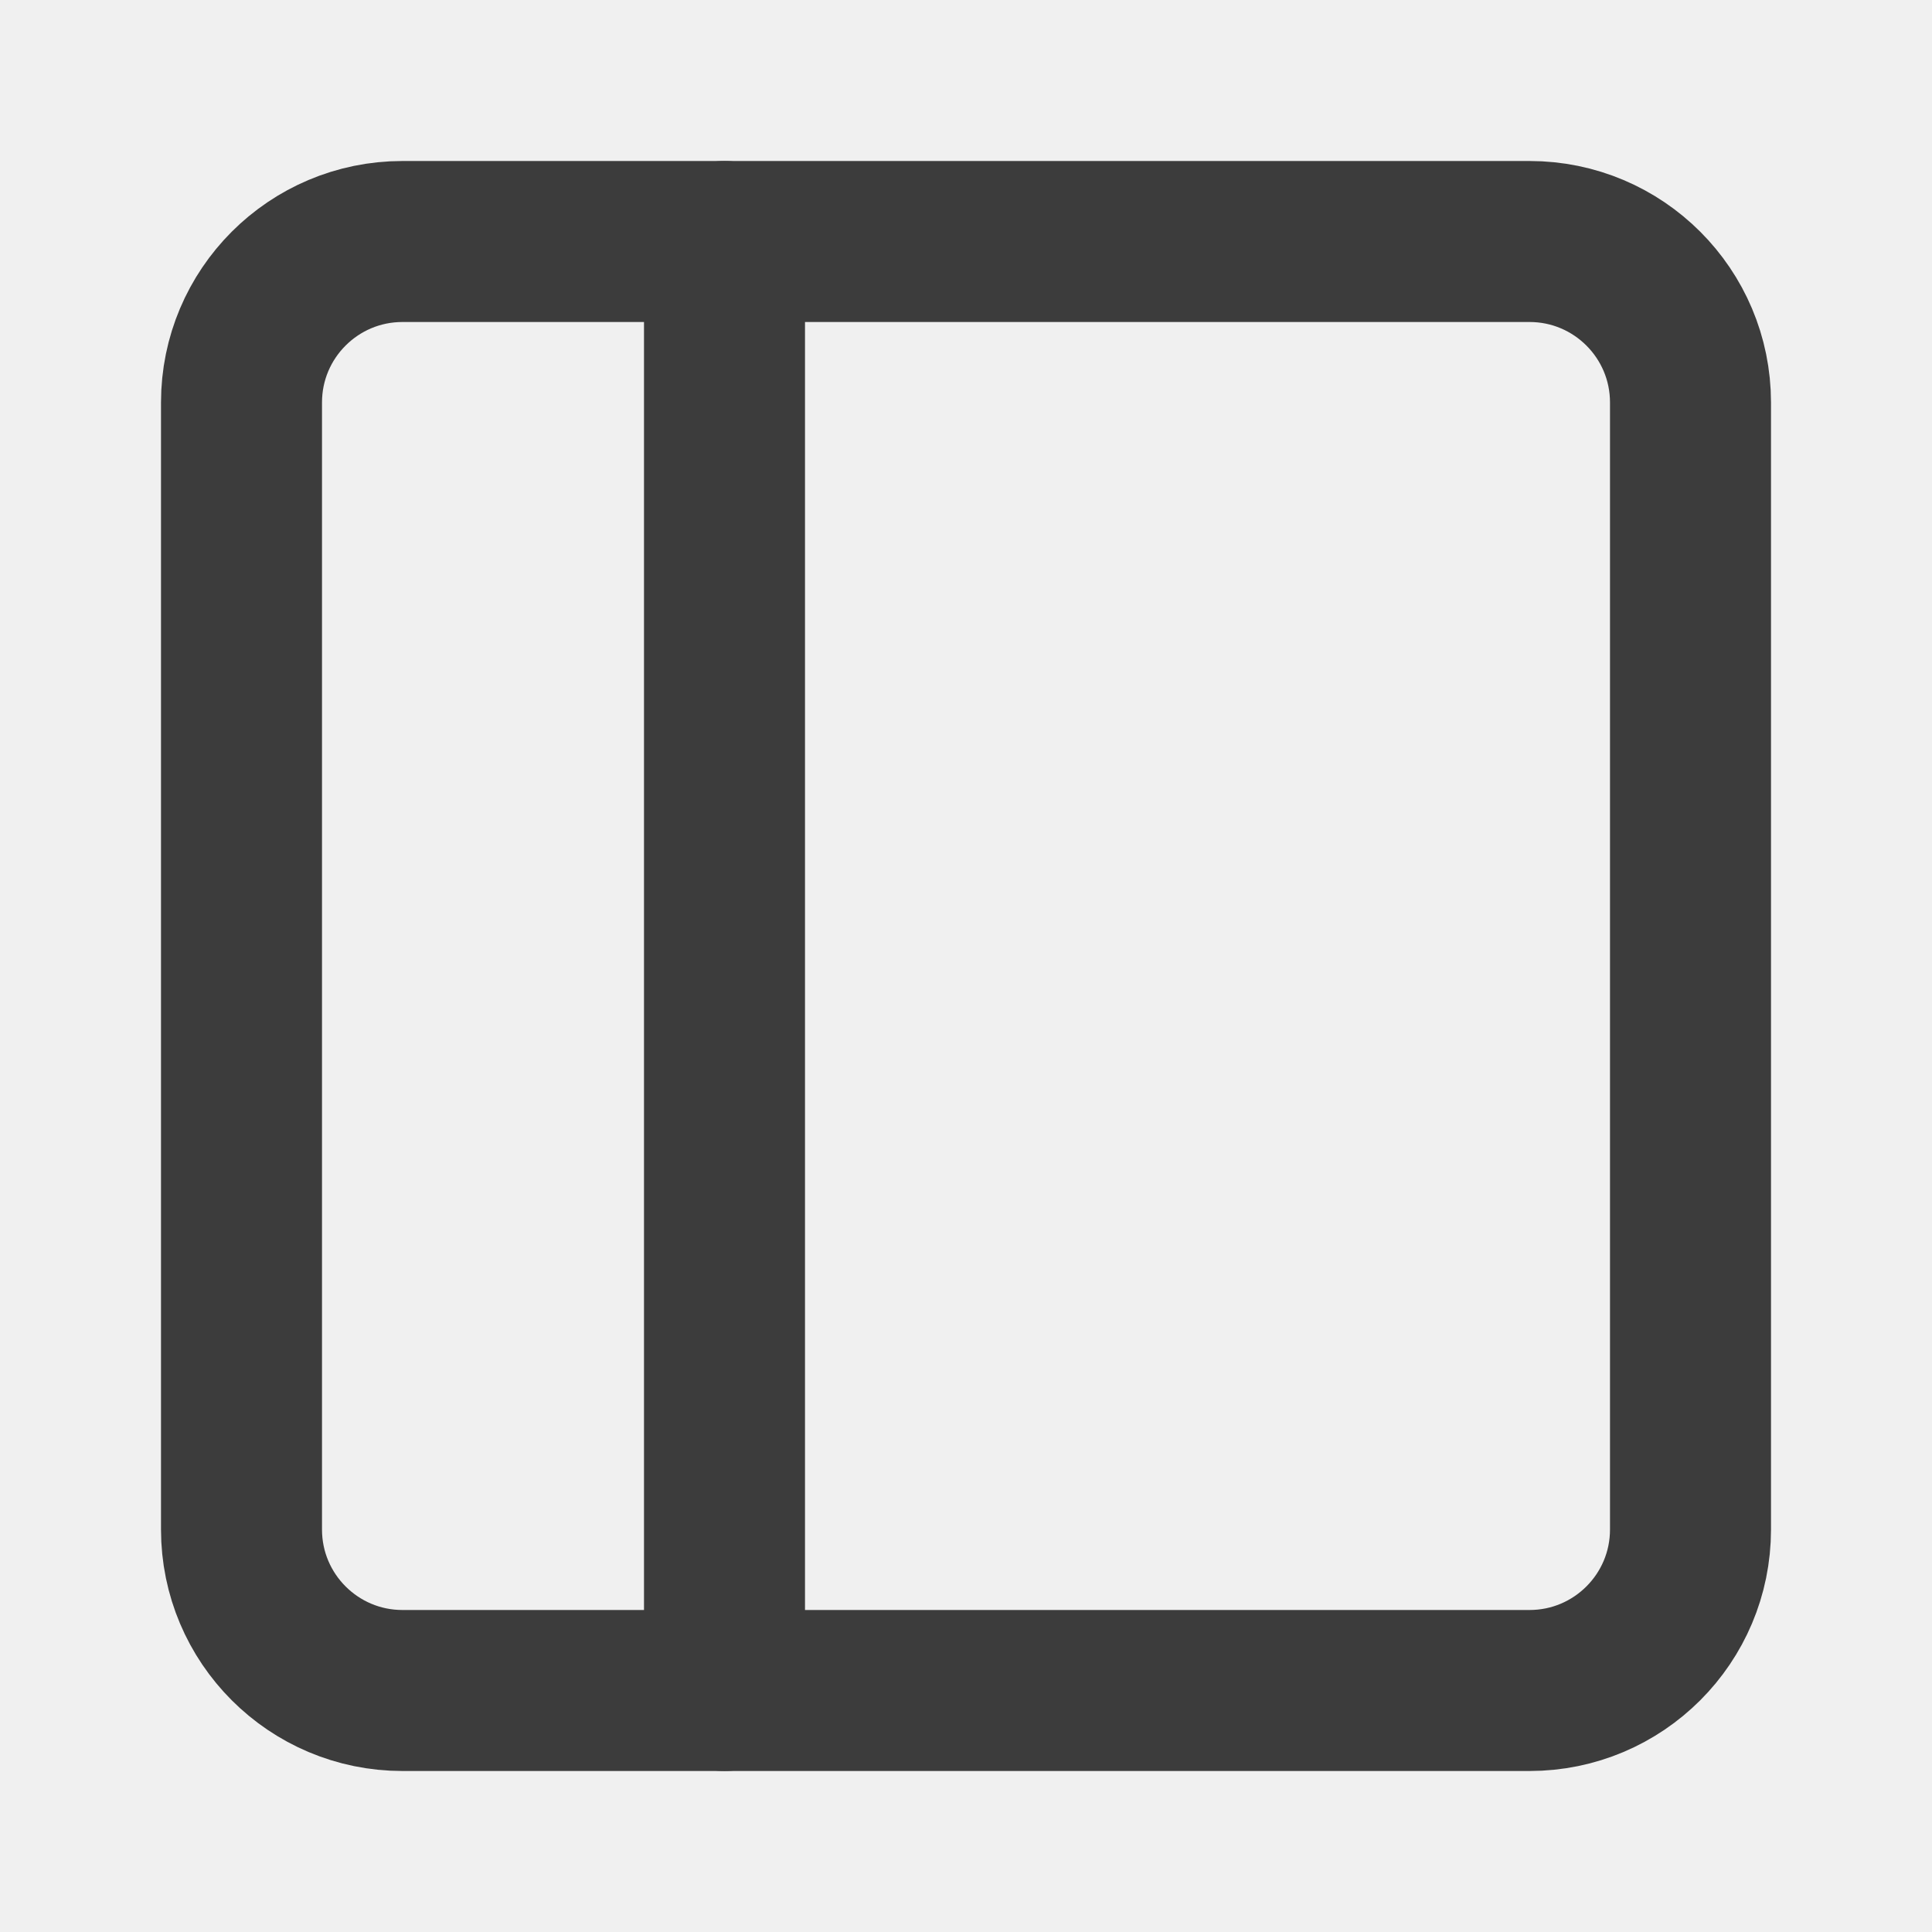
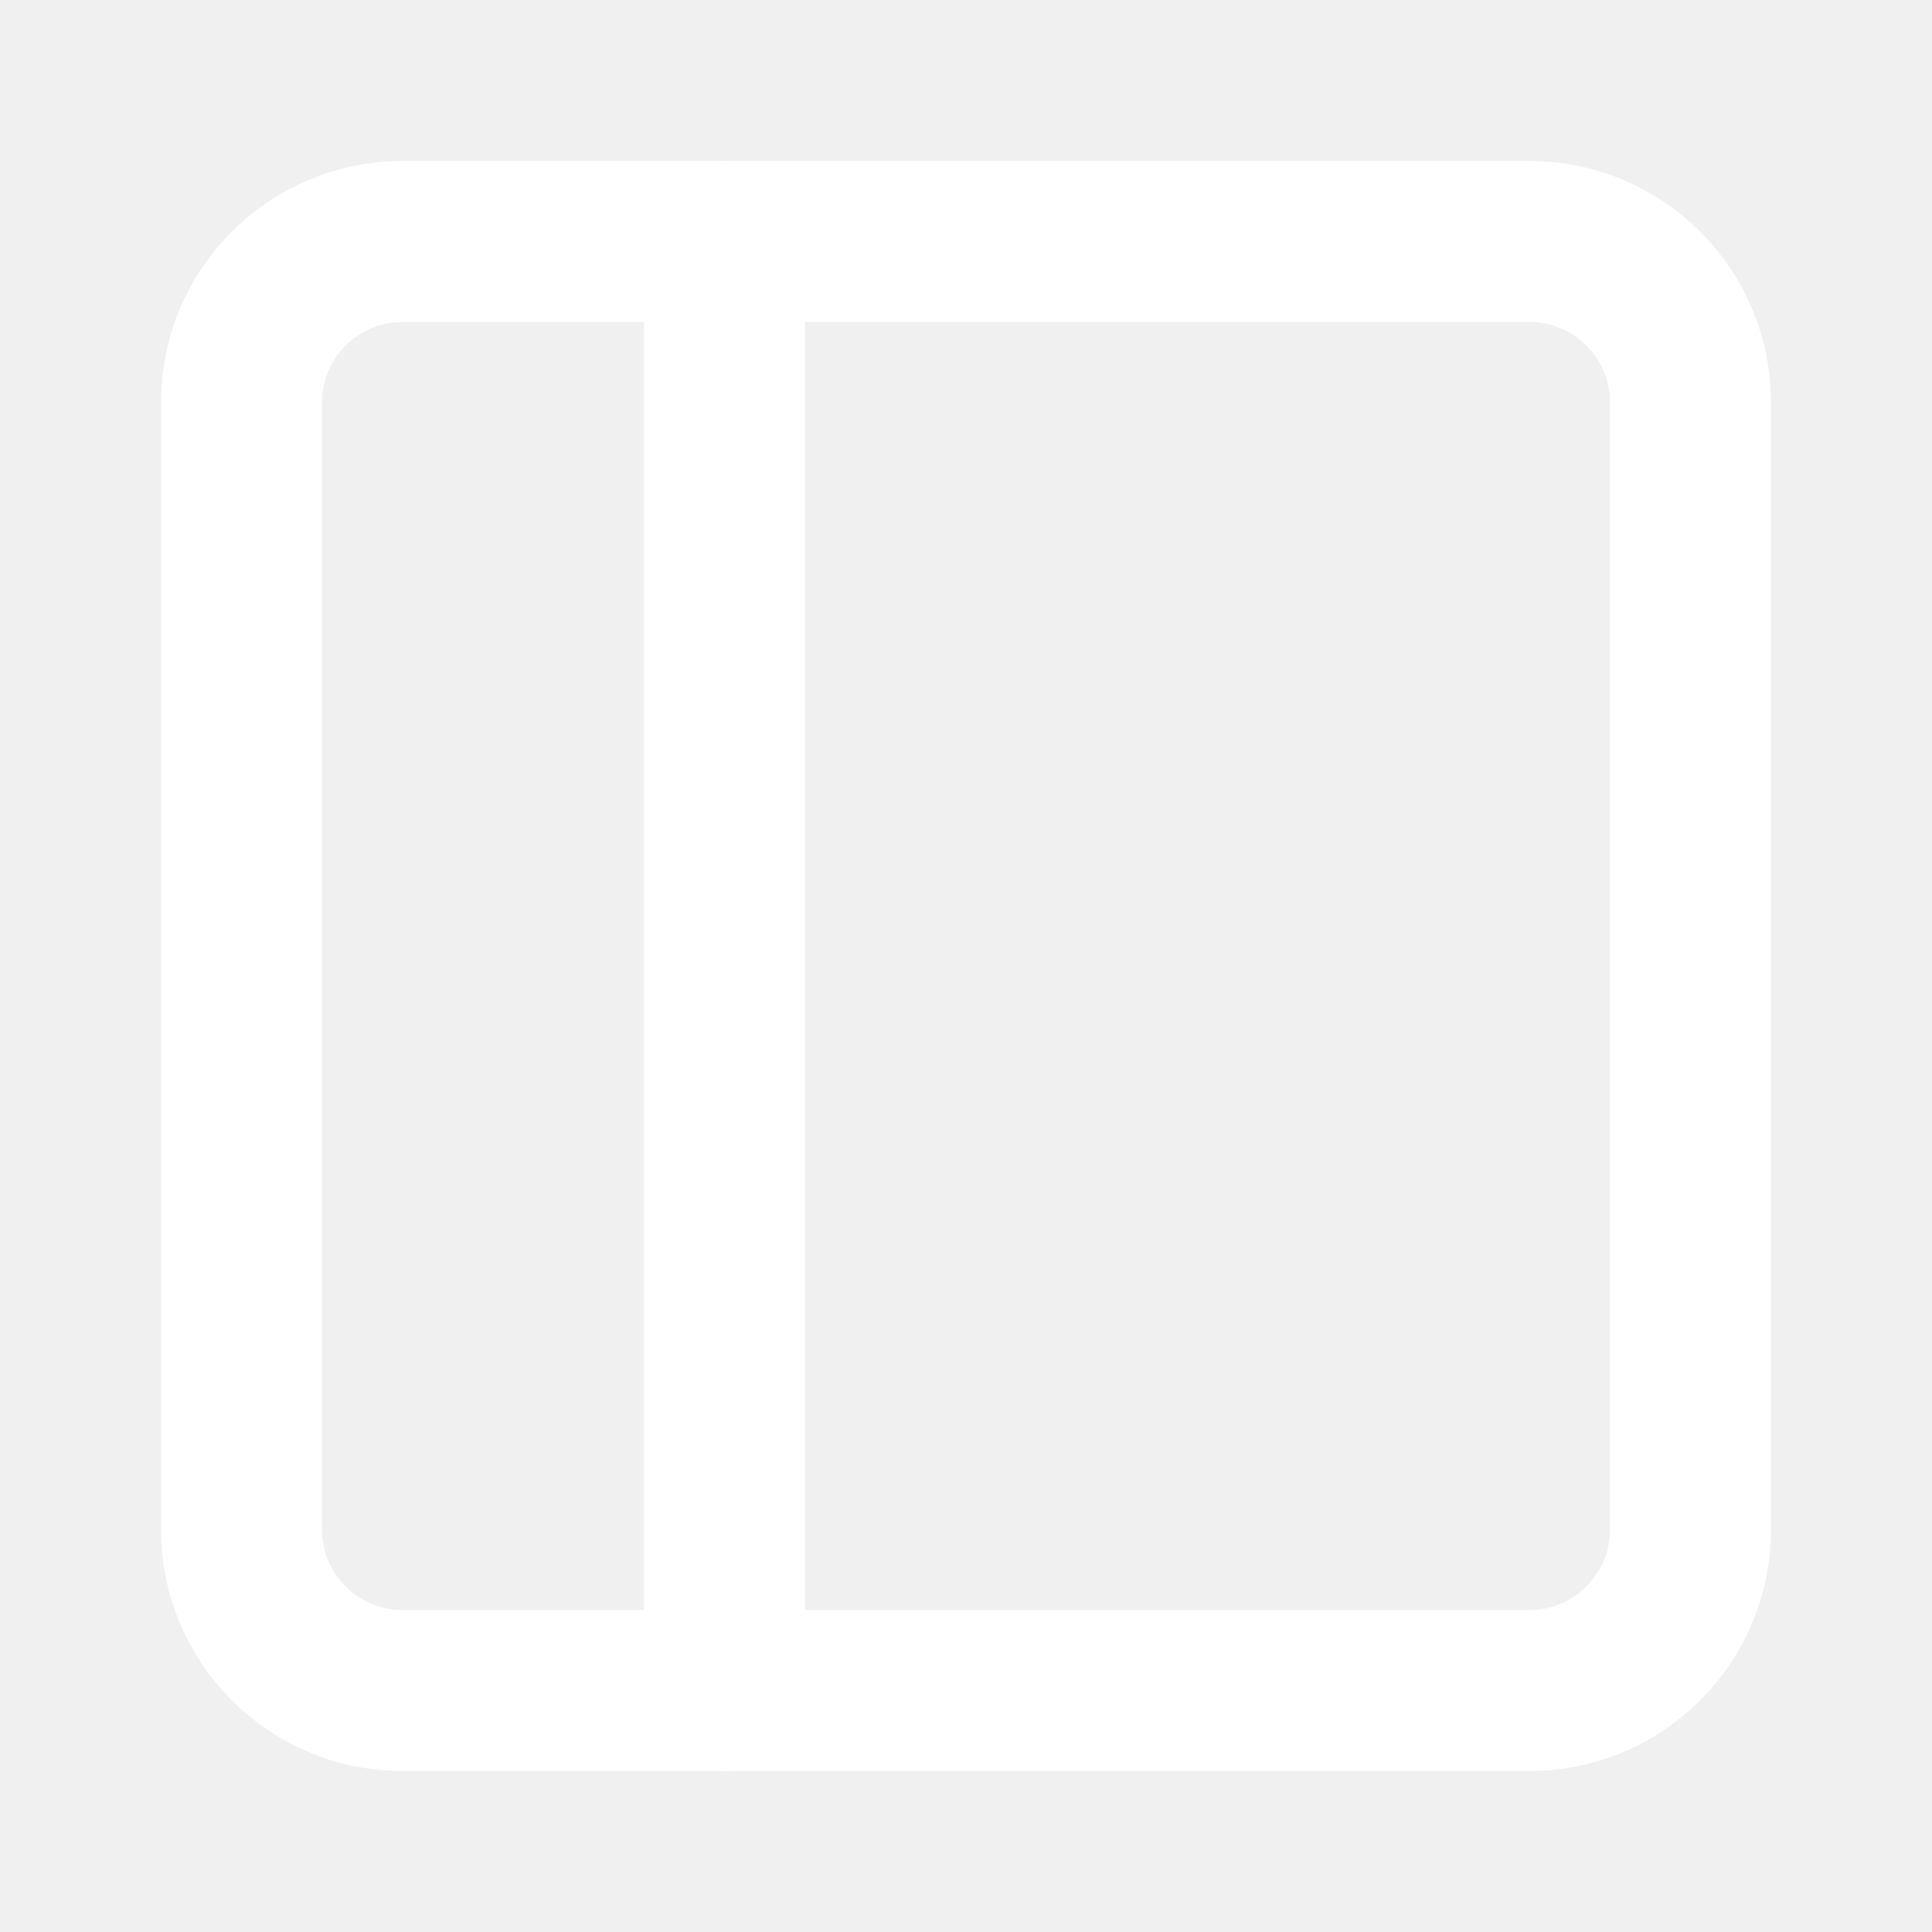
- <svg xmlns="http://www.w3.org/2000/svg" width="24" height="24" viewBox="0 0 24 24" fill="none" stroke="#3C3C3C" stroke-width="2" stroke-linecap="round" stroke-linejoin="round" class="lucide lucide-panel-left-icon lucide-panel-left">
+ <svg xmlns="http://www.w3.org/2000/svg" width="24" height="24" viewBox="0 0 24 24" fill="none" stroke="#fff" stroke-width="2" stroke-linecap="round" stroke-linejoin="round" class="lucide lucide-panel-left-icon lucide-panel-left">
  <rect width="18" height="18" x="3" y="3" rx="2" />
  <path d="M9 3v18" />
</svg>
